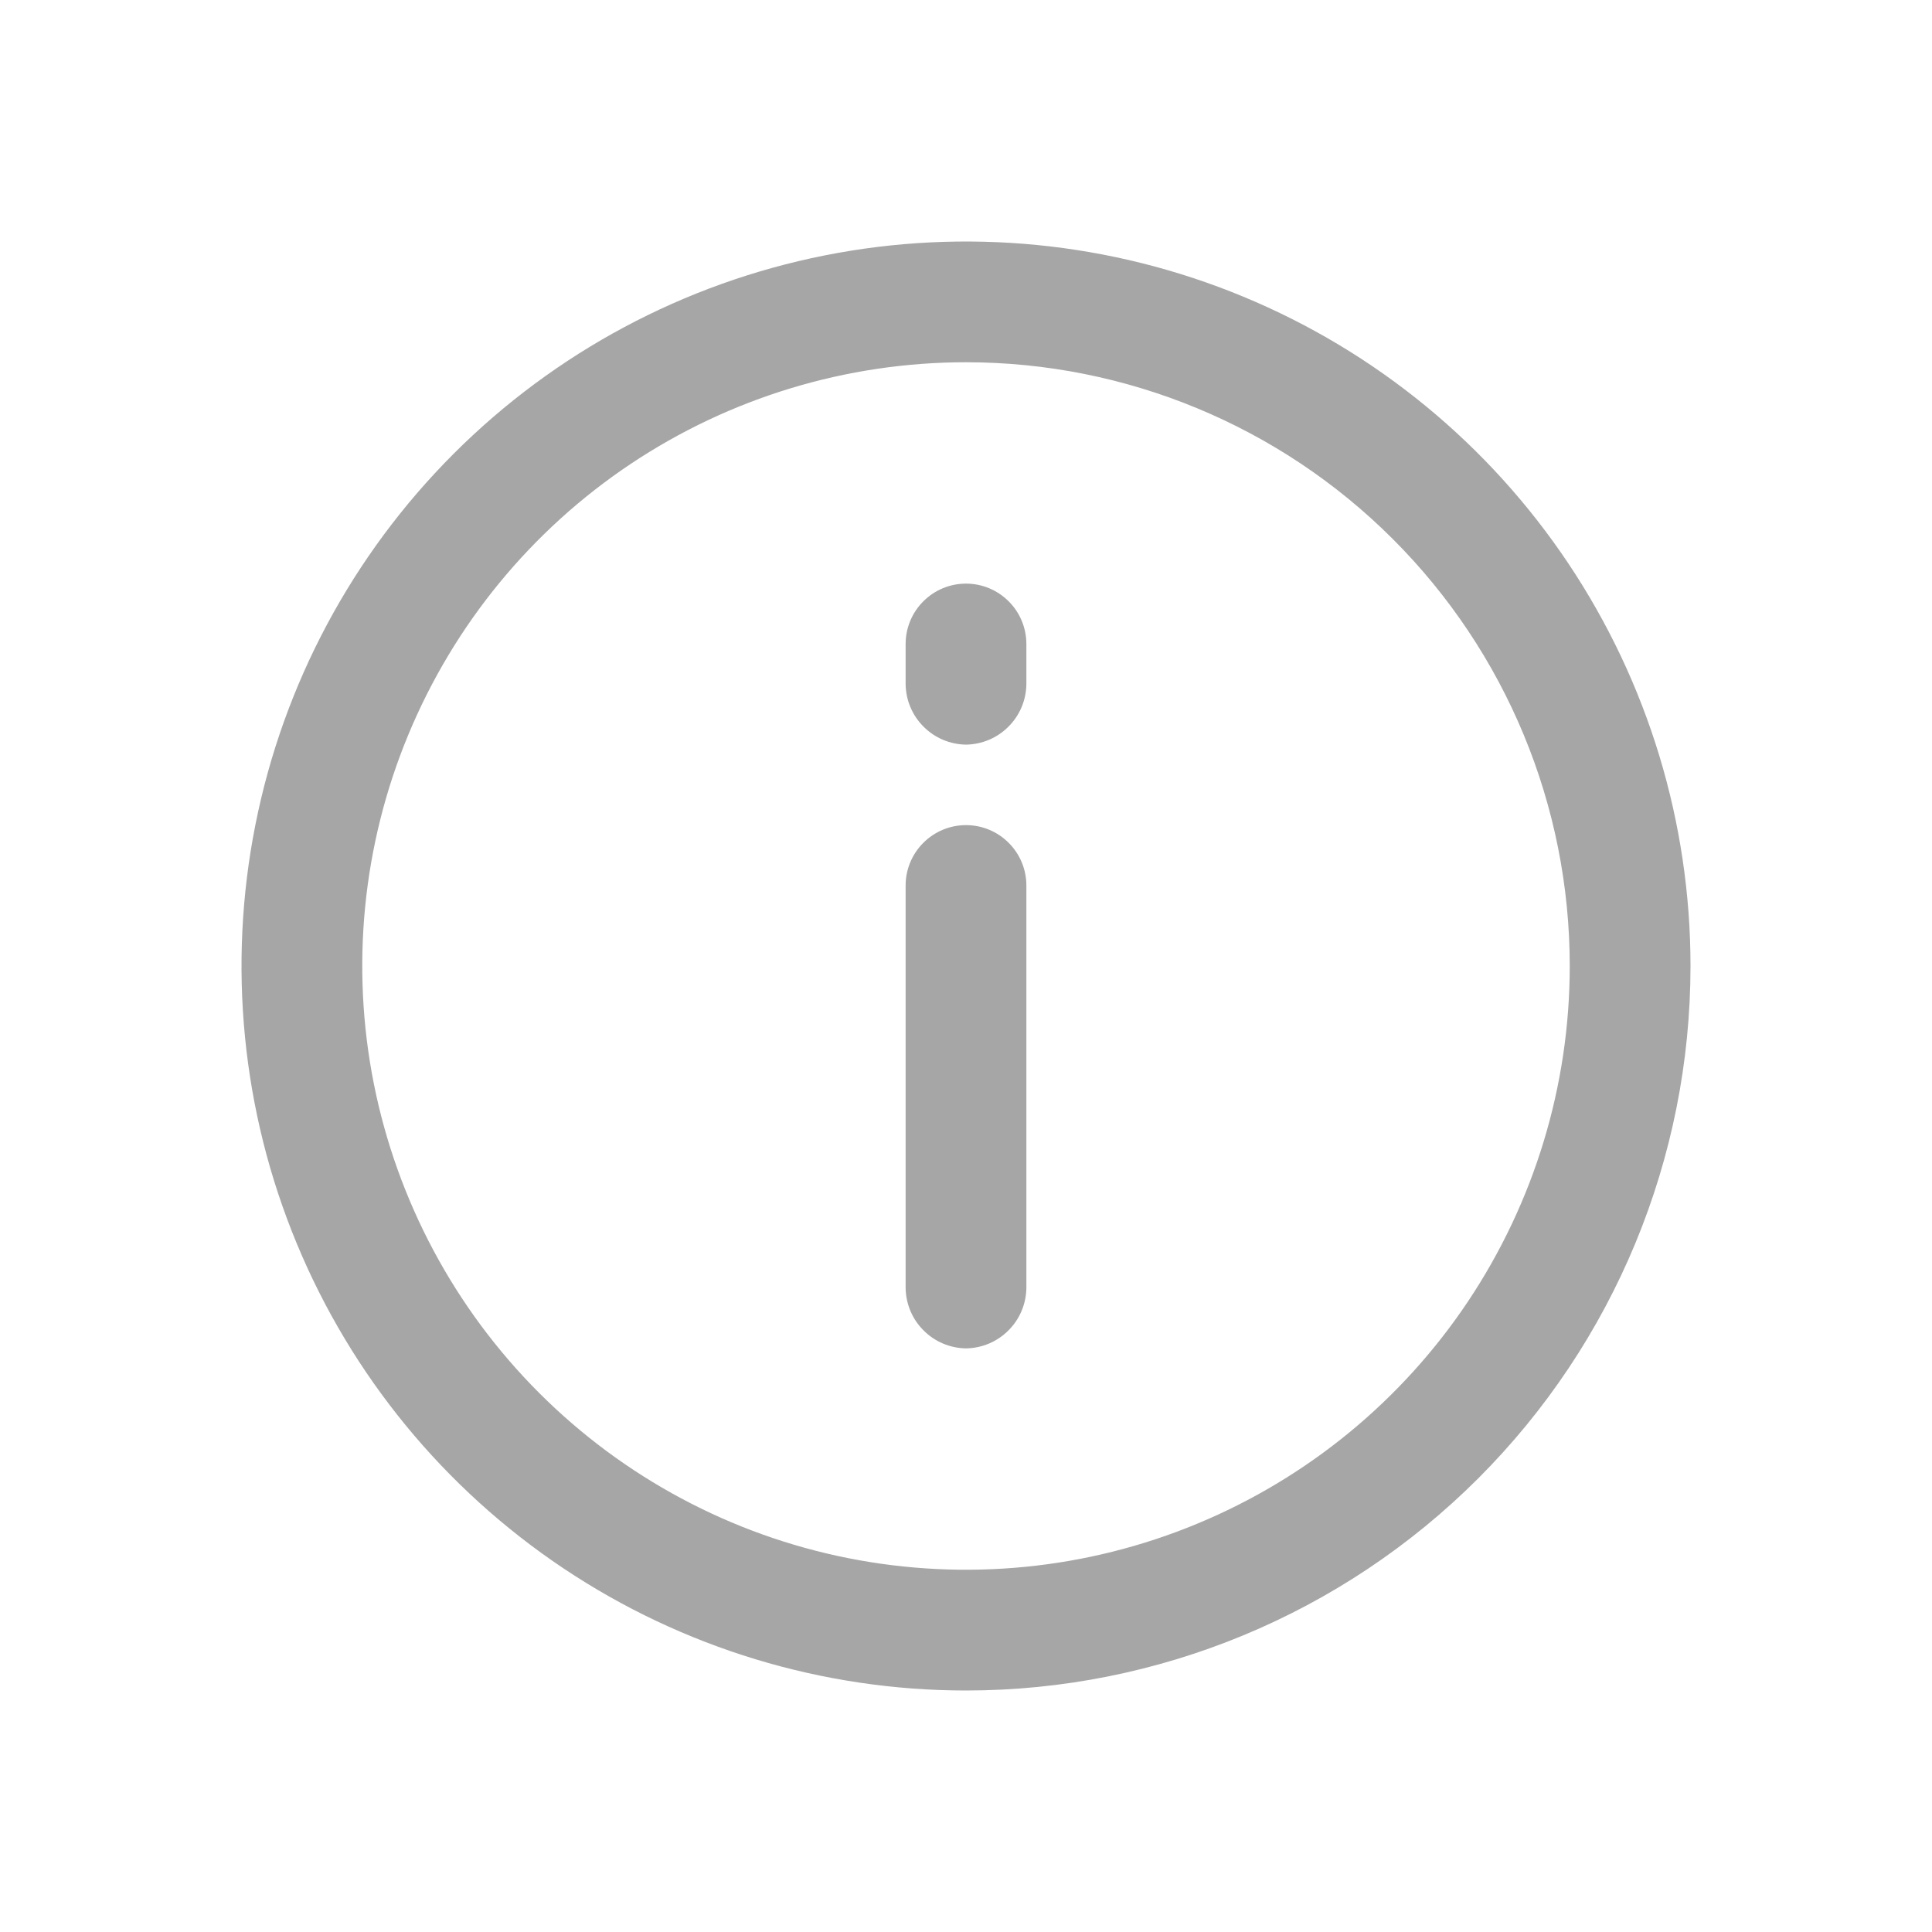
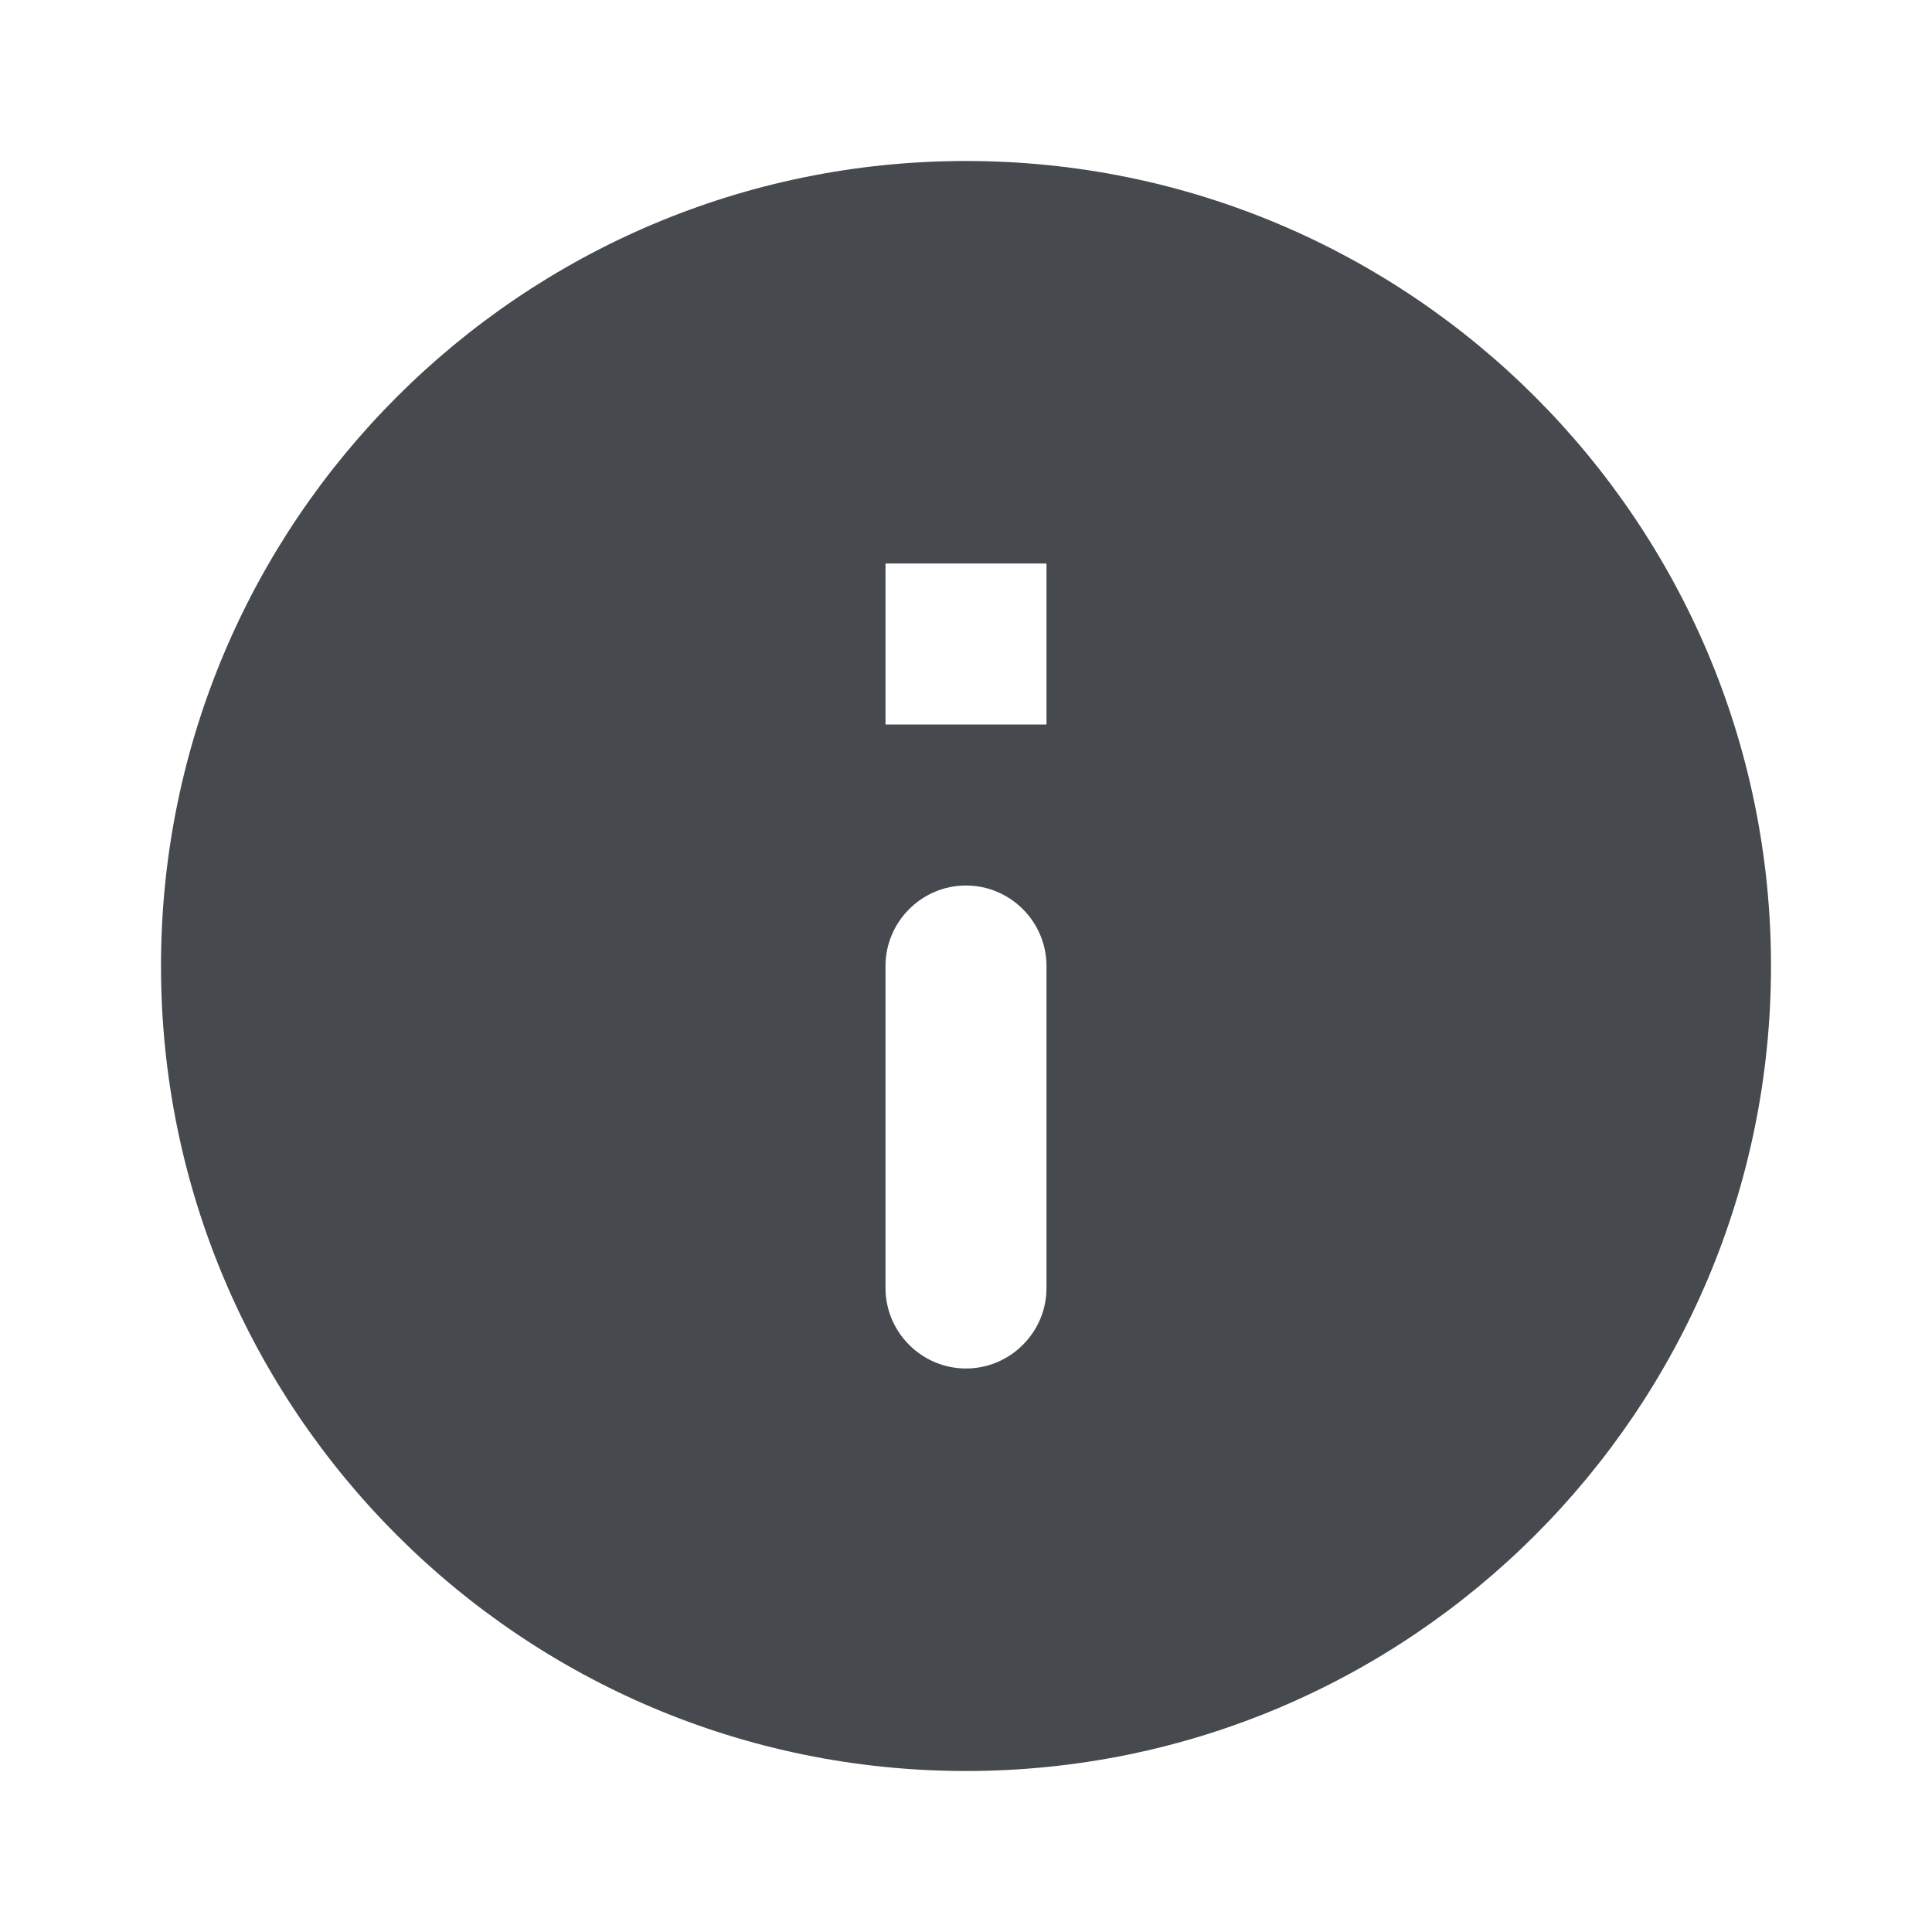
<svg xmlns="http://www.w3.org/2000/svg" width="24" height="24" viewBox="0 0 24 24" fill="none">
-   <path d="M12 16.75C11.802 16.747 11.613 16.668 11.473 16.527C11.332 16.387 11.253 16.198 11.25 16V11C11.25 10.801 11.329 10.61 11.47 10.47C11.61 10.329 11.801 10.25 12 10.25C12.199 10.25 12.39 10.329 12.53 10.47C12.671 10.61 12.75 10.801 12.75 11V16C12.747 16.198 12.668 16.387 12.527 16.527C12.387 16.668 12.198 16.747 12 16.75ZM12 9.25C11.802 9.247 11.613 9.168 11.473 9.027C11.332 8.887 11.253 8.698 11.25 8.5V8C11.25 7.801 11.329 7.61 11.47 7.47C11.61 7.329 11.801 7.25 12 7.25C12.199 7.25 12.39 7.329 12.53 7.47C12.671 7.61 12.75 7.801 12.75 8V8.5C12.747 8.698 12.668 8.887 12.527 9.027C12.387 9.168 12.198 9.247 12 9.25Z" fill="#A6A6A6" />
-   <path d="M12 21C10.22 21 8.48 20.472 7 19.483C5.52 18.494 4.366 17.089 3.685 15.444C3.004 13.8 2.826 11.99 3.173 10.244C3.52 8.498 4.377 6.895 5.636 5.636C6.895 4.377 8.498 3.52 10.244 3.173C11.99 2.826 13.8 3.004 15.444 3.685C17.089 4.366 18.494 5.52 19.483 7C20.472 8.48 21 10.22 21 12C21 14.387 20.052 16.676 18.364 18.364C16.676 20.052 14.387 21 12 21ZM12 4.5C10.517 4.5 9.067 4.94 7.833 5.764C6.6 6.588 5.639 7.759 5.071 9.13C4.503 10.5 4.355 12.008 4.644 13.463C4.934 14.918 5.648 16.254 6.697 17.303C7.746 18.352 9.082 19.067 10.537 19.356C11.992 19.645 13.5 19.497 14.87 18.929C16.241 18.361 17.412 17.4 18.236 16.167C19.06 14.933 19.5 13.483 19.5 12C19.5 10.011 18.71 8.103 17.303 6.697C15.897 5.29 13.989 4.5 12 4.5Z" fill="#A6A6A6" />
+   <path d="M12 2C6.48 2 2 6.48 2 12C2 17.52 6.48 22 12 22C17.52 22 22 17.52 22 12C22 6.48 17.52 2 12 2ZM12 17C11.45 17 11 16.55 11 16V12C11 11.45 11.45 11 12 11C12.55 11 13 11.45 13 12V16C13 16.55 12.55 17 12 17ZM13 9H11V7H13V9Z" fill="#46494D" />
</svg>
